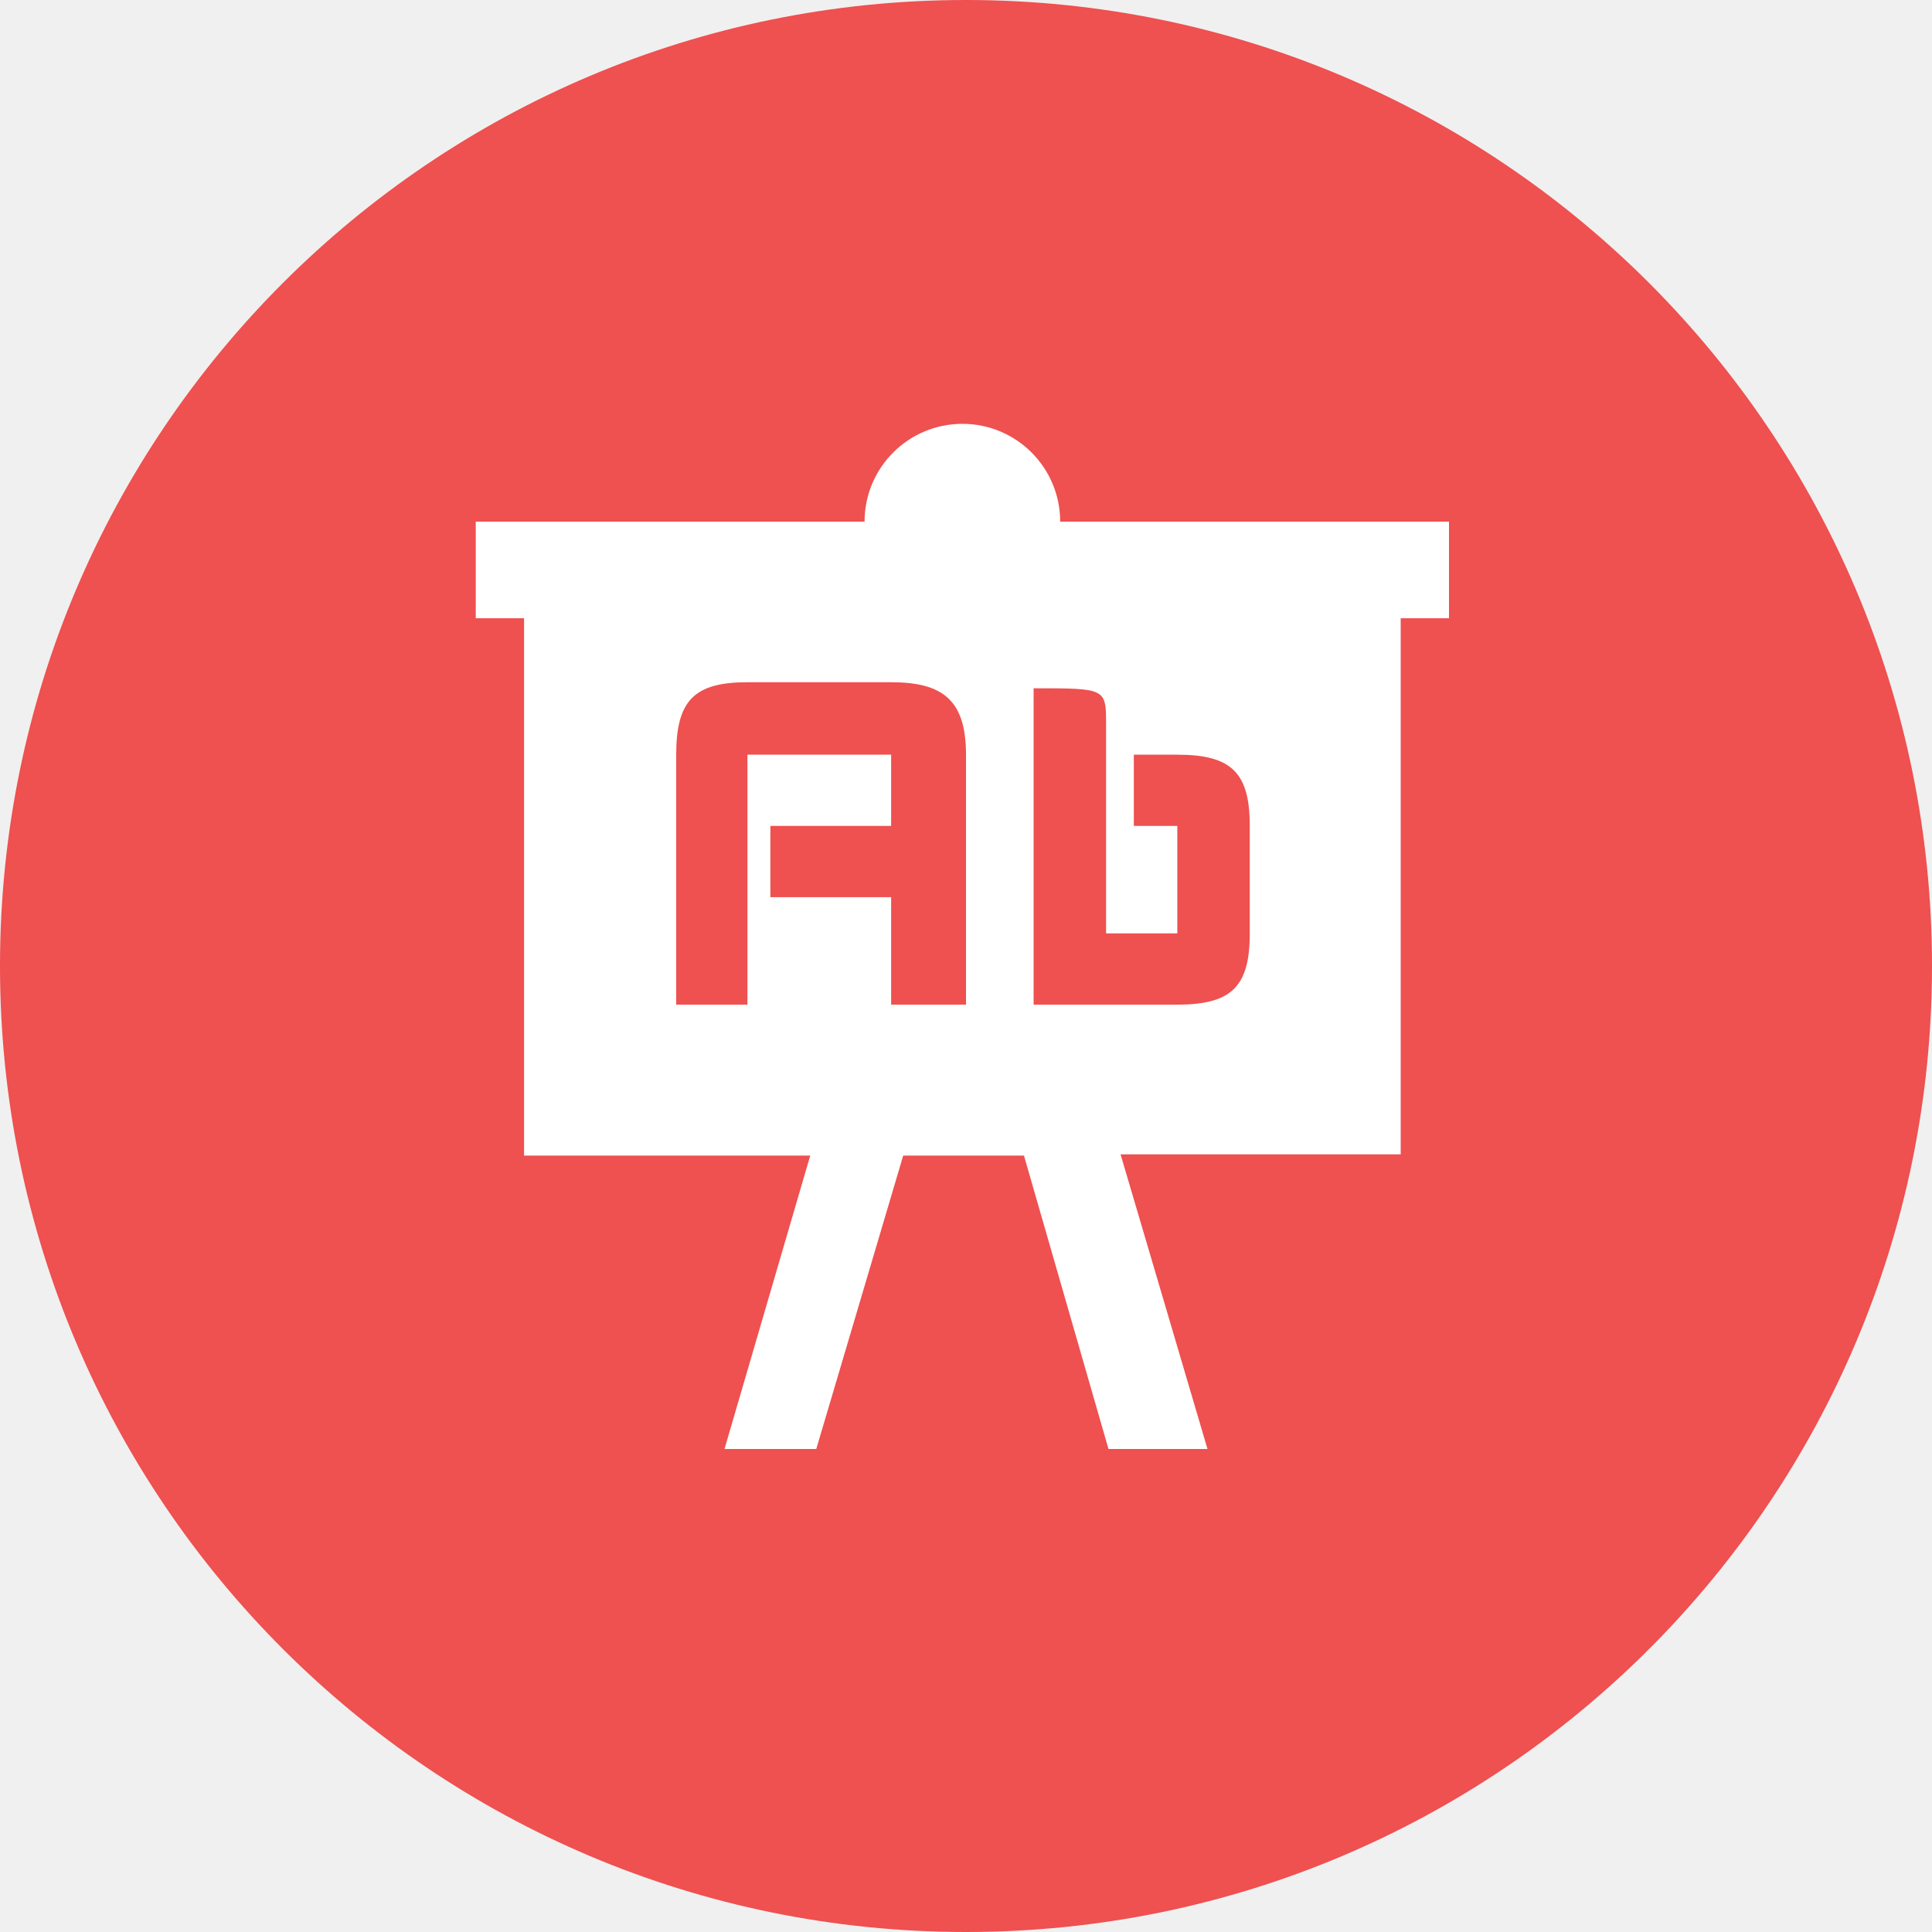
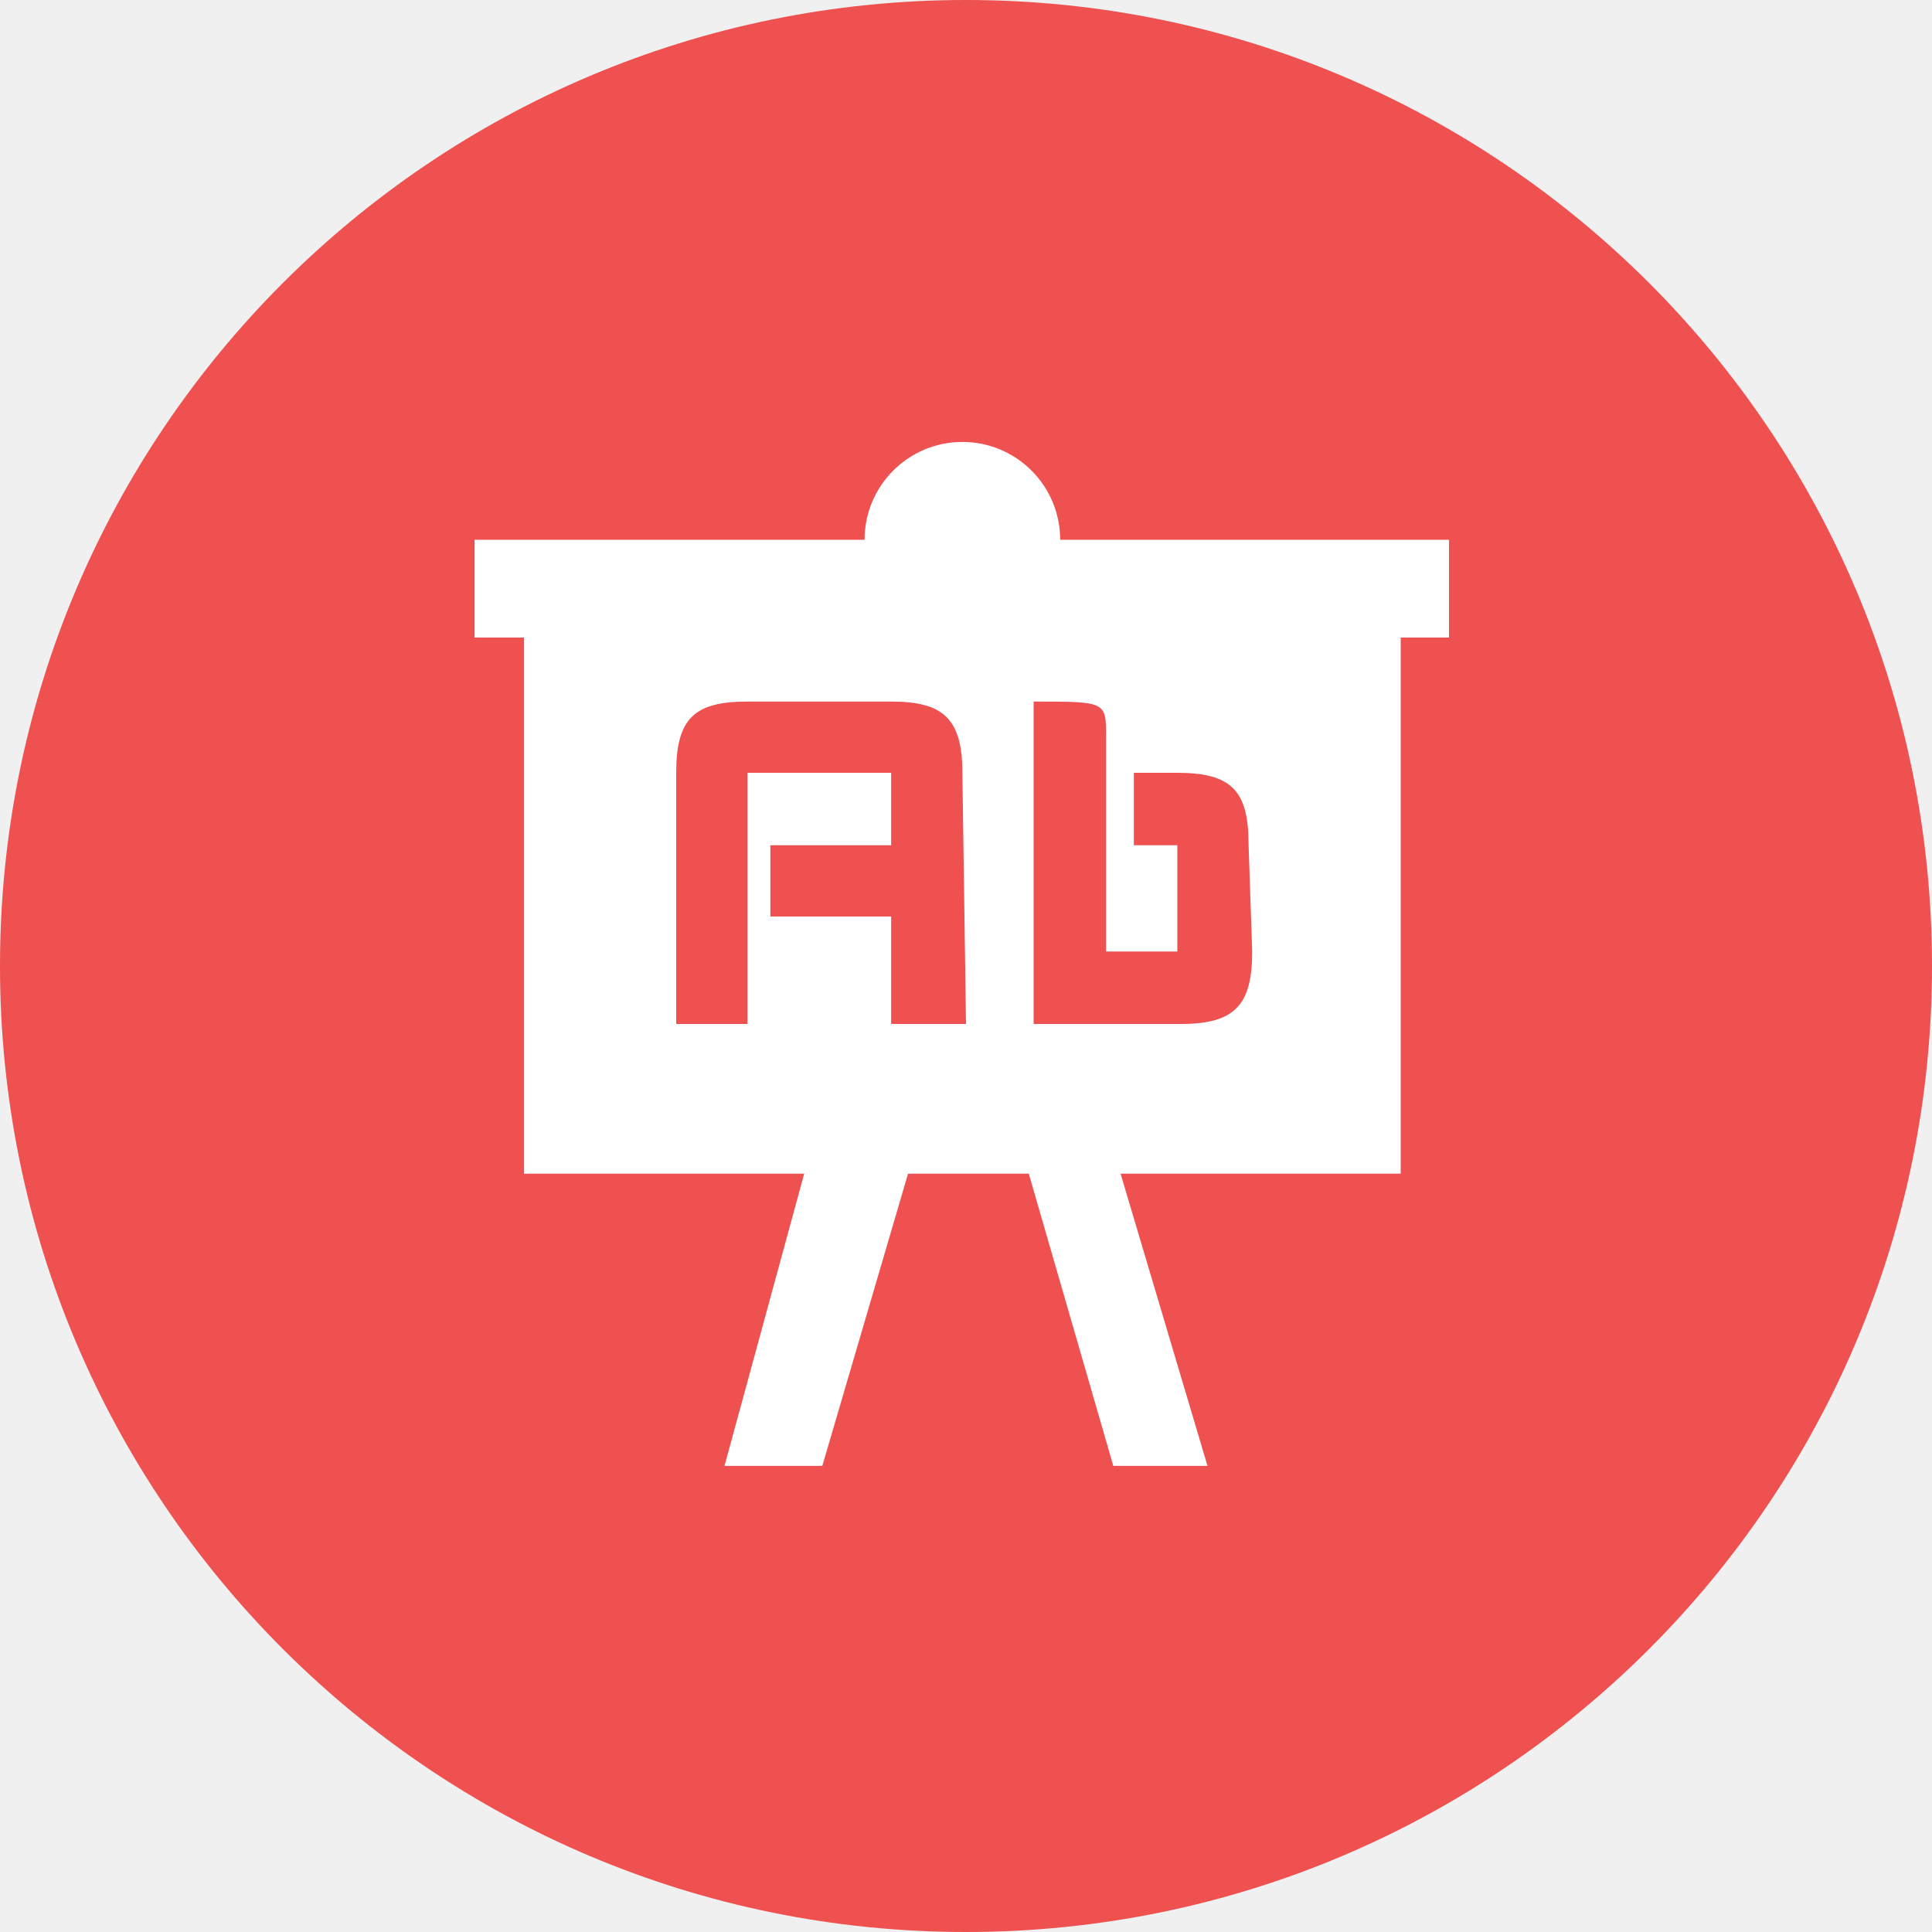
<svg xmlns="http://www.w3.org/2000/svg" viewBox="0 0 16 16">
  <defs>
-     <style>.cls-1{fill:#fff;}.cls-2{fill:#ef5050;}</style>
+     <style>.cls-1{fill:#ef5050;}.cls-2{fill:#fff;}</style>
  </defs>
  <g id="Layer_2" data-name="Layer 2">
    <g id="Layer_1-2" data-name="Layer 1">
-       <circle class="cls-1" cx="8" cy="8" r="7.5" />
-       <path class="cls-2" d="M8.56,8.32H9.75c.45,0,.6-.15.6-.59V6.84c0-.44-.15-.59-.6-.59H9.39v.59h.36v.89H9.16V6.25h0V6c0-.3,0-.3-.6-.3Z" />
-       <path class="cls-2" d="M7.38,5.65H6.19c-.44,0-.59.15-.59.6V8.32h.59V7.43h0V6.25H7.38v.59h-1v.59h1v.89H8V6.25C8,5.8,7.81,5.65,7.38,5.65Z" />
-       <path class="cls-2" d="M8,0a8,8,0,1,0,8,8A8,8,0,0,0,8,0Zm4,5.12H11.6V9.56H9.28L10,12H9.18l-.7-2.43h-1L6.76,12H6l.71-2.43H4.34V5.12h-.4v-.8H7.16a.81.81,0,0,1,1.62,0H12Z" />
+       <path class="cls-1" d="M8,0a8,8,0,1,0,8,8A8,8,0,0,0,8,0Z" />
+       <path class="cls-2" d="M8.78,4.47a.81.81,0,0,0-1.62,0H3.93v.81h.41V9.72H6.66L6,12.14h.81l.71-2.42h1l.7,2.42H10L9.28,9.72H11.6V5.28H12V4.47ZM8,8.48H7.38V7.59h-1V7h1V6.4H6.19V7.59h0v.89H5.6V6.4c0-.45.15-.59.59-.59H7.38c.43,0,.59.14.59.59Zm2.37-.6c0,.44-.14.6-.59.6H8.56V5.81c.6,0,.6,0,.6.29v.3h0V7.88h.59V7H9.39V6.4h.36c.45,0,.59.15.59.59Z" />
    </g>
  </g>
</svg>
